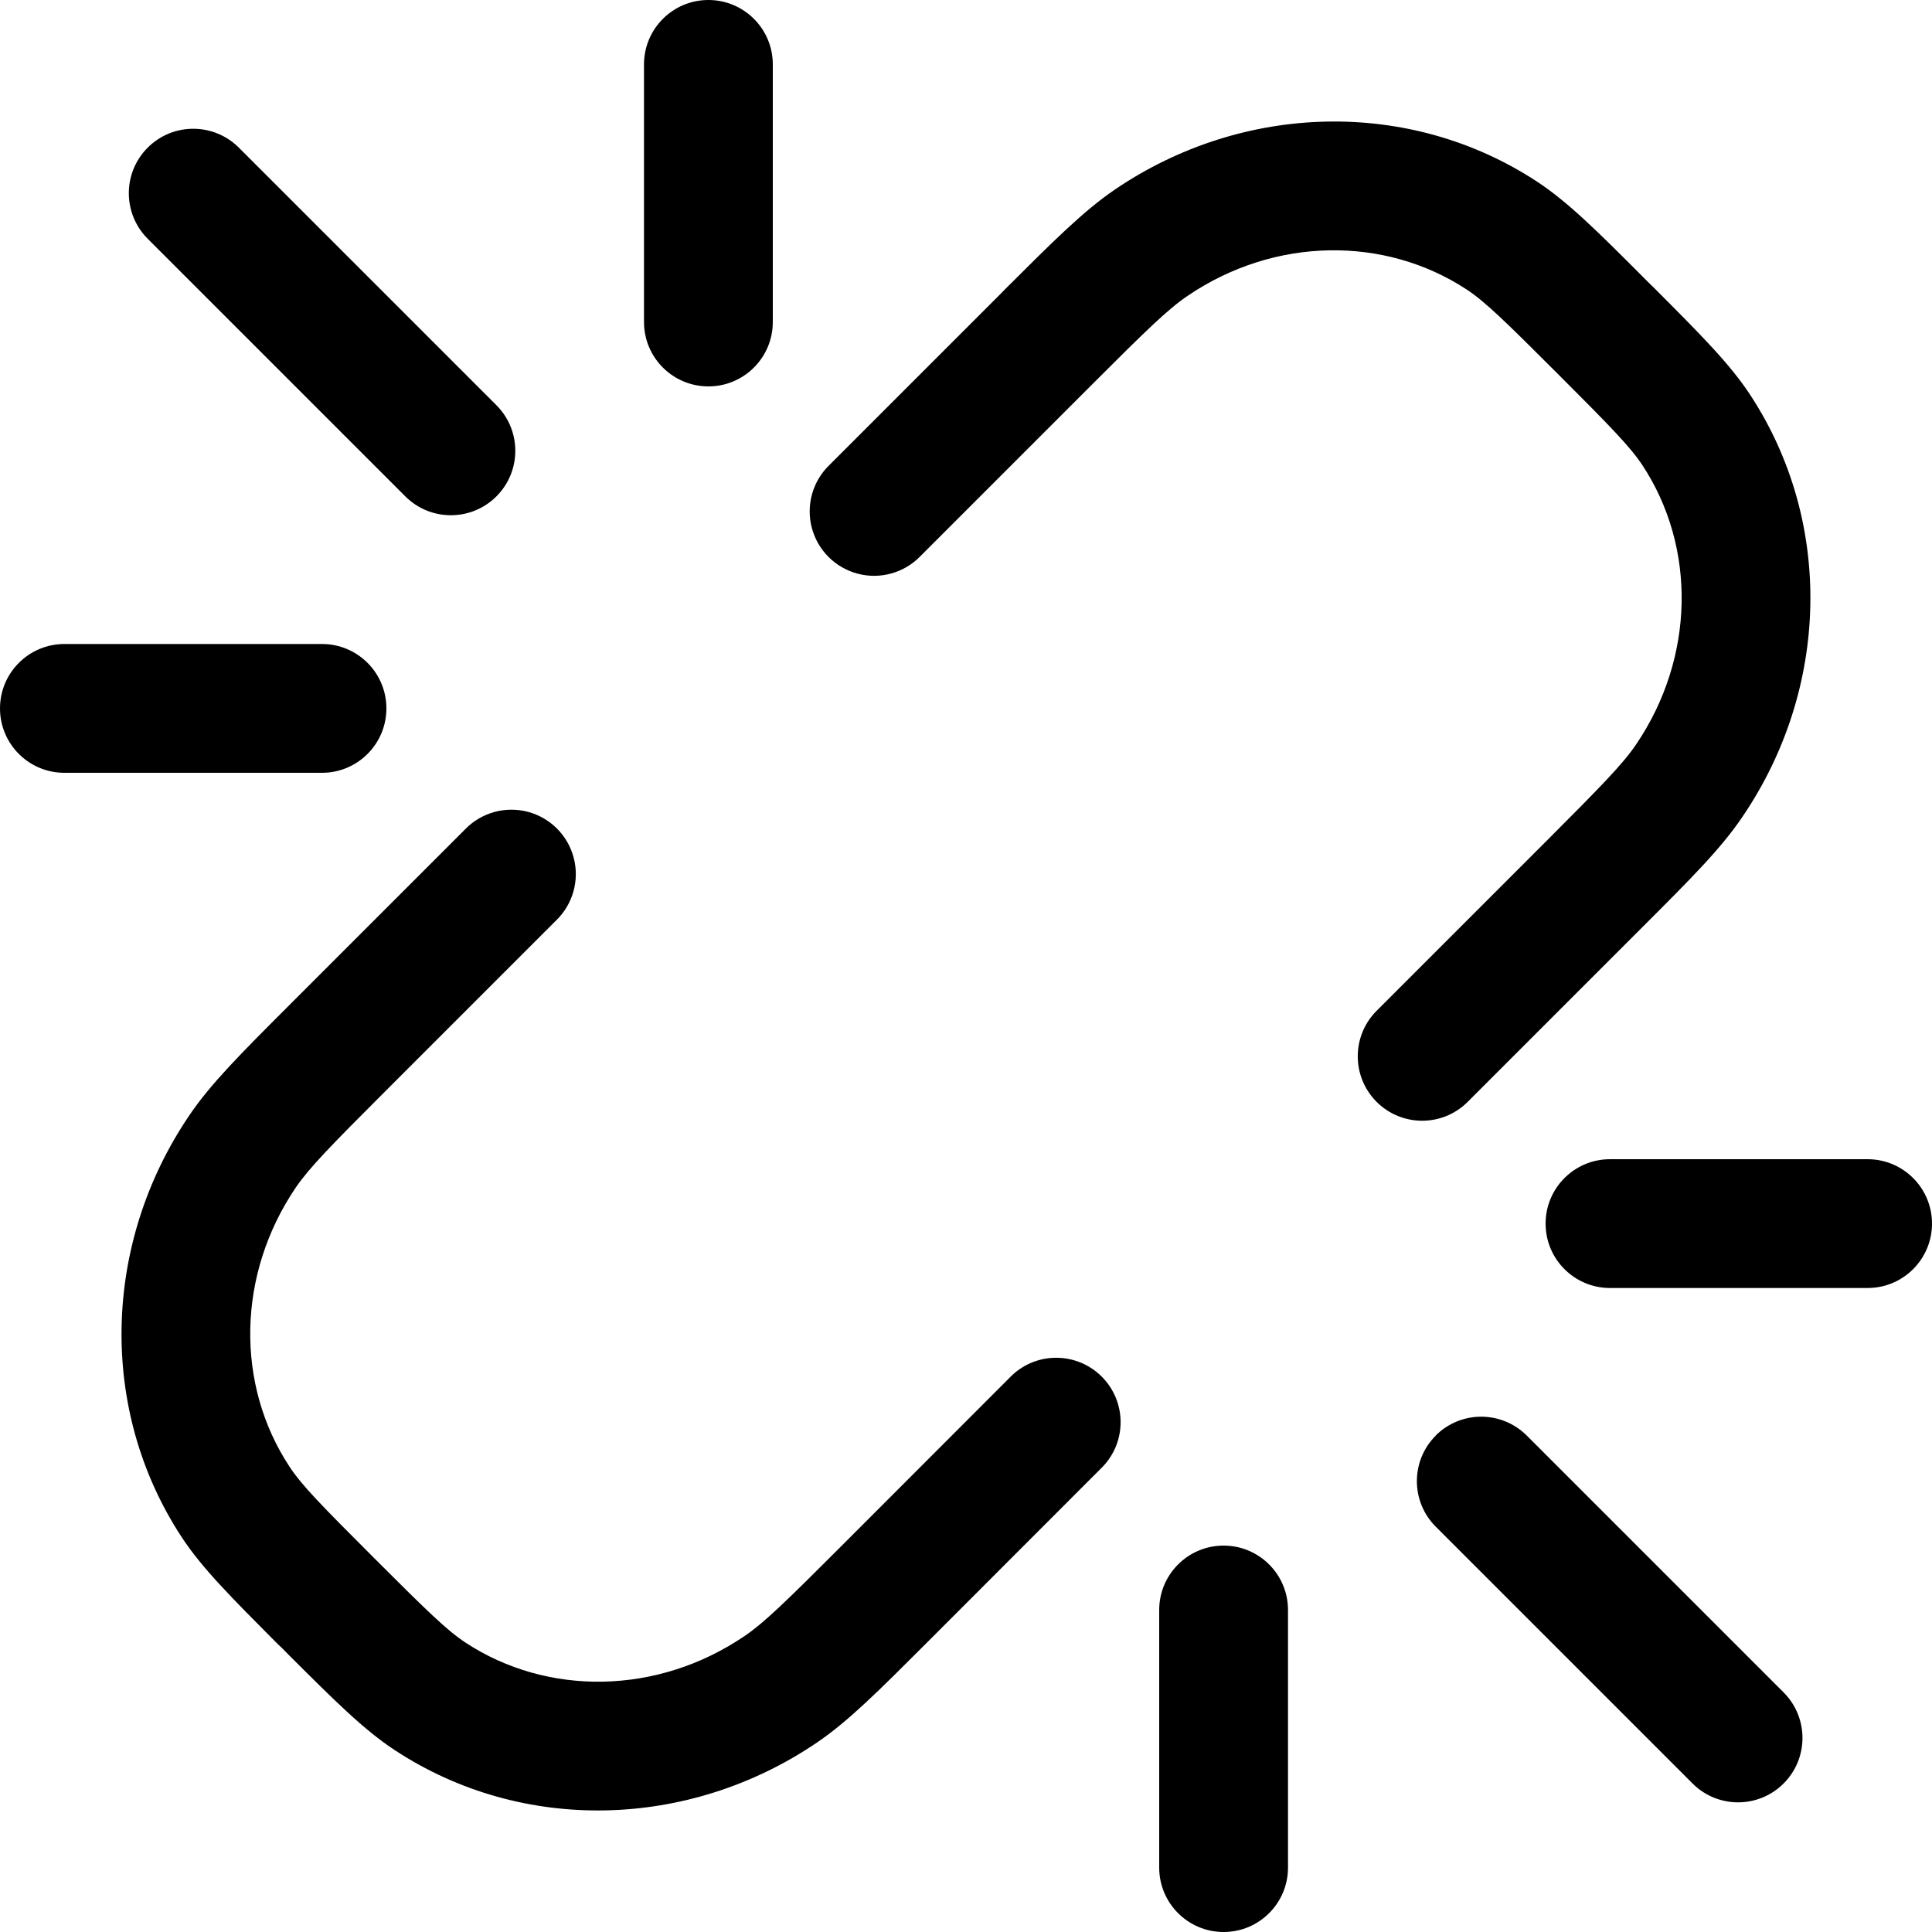
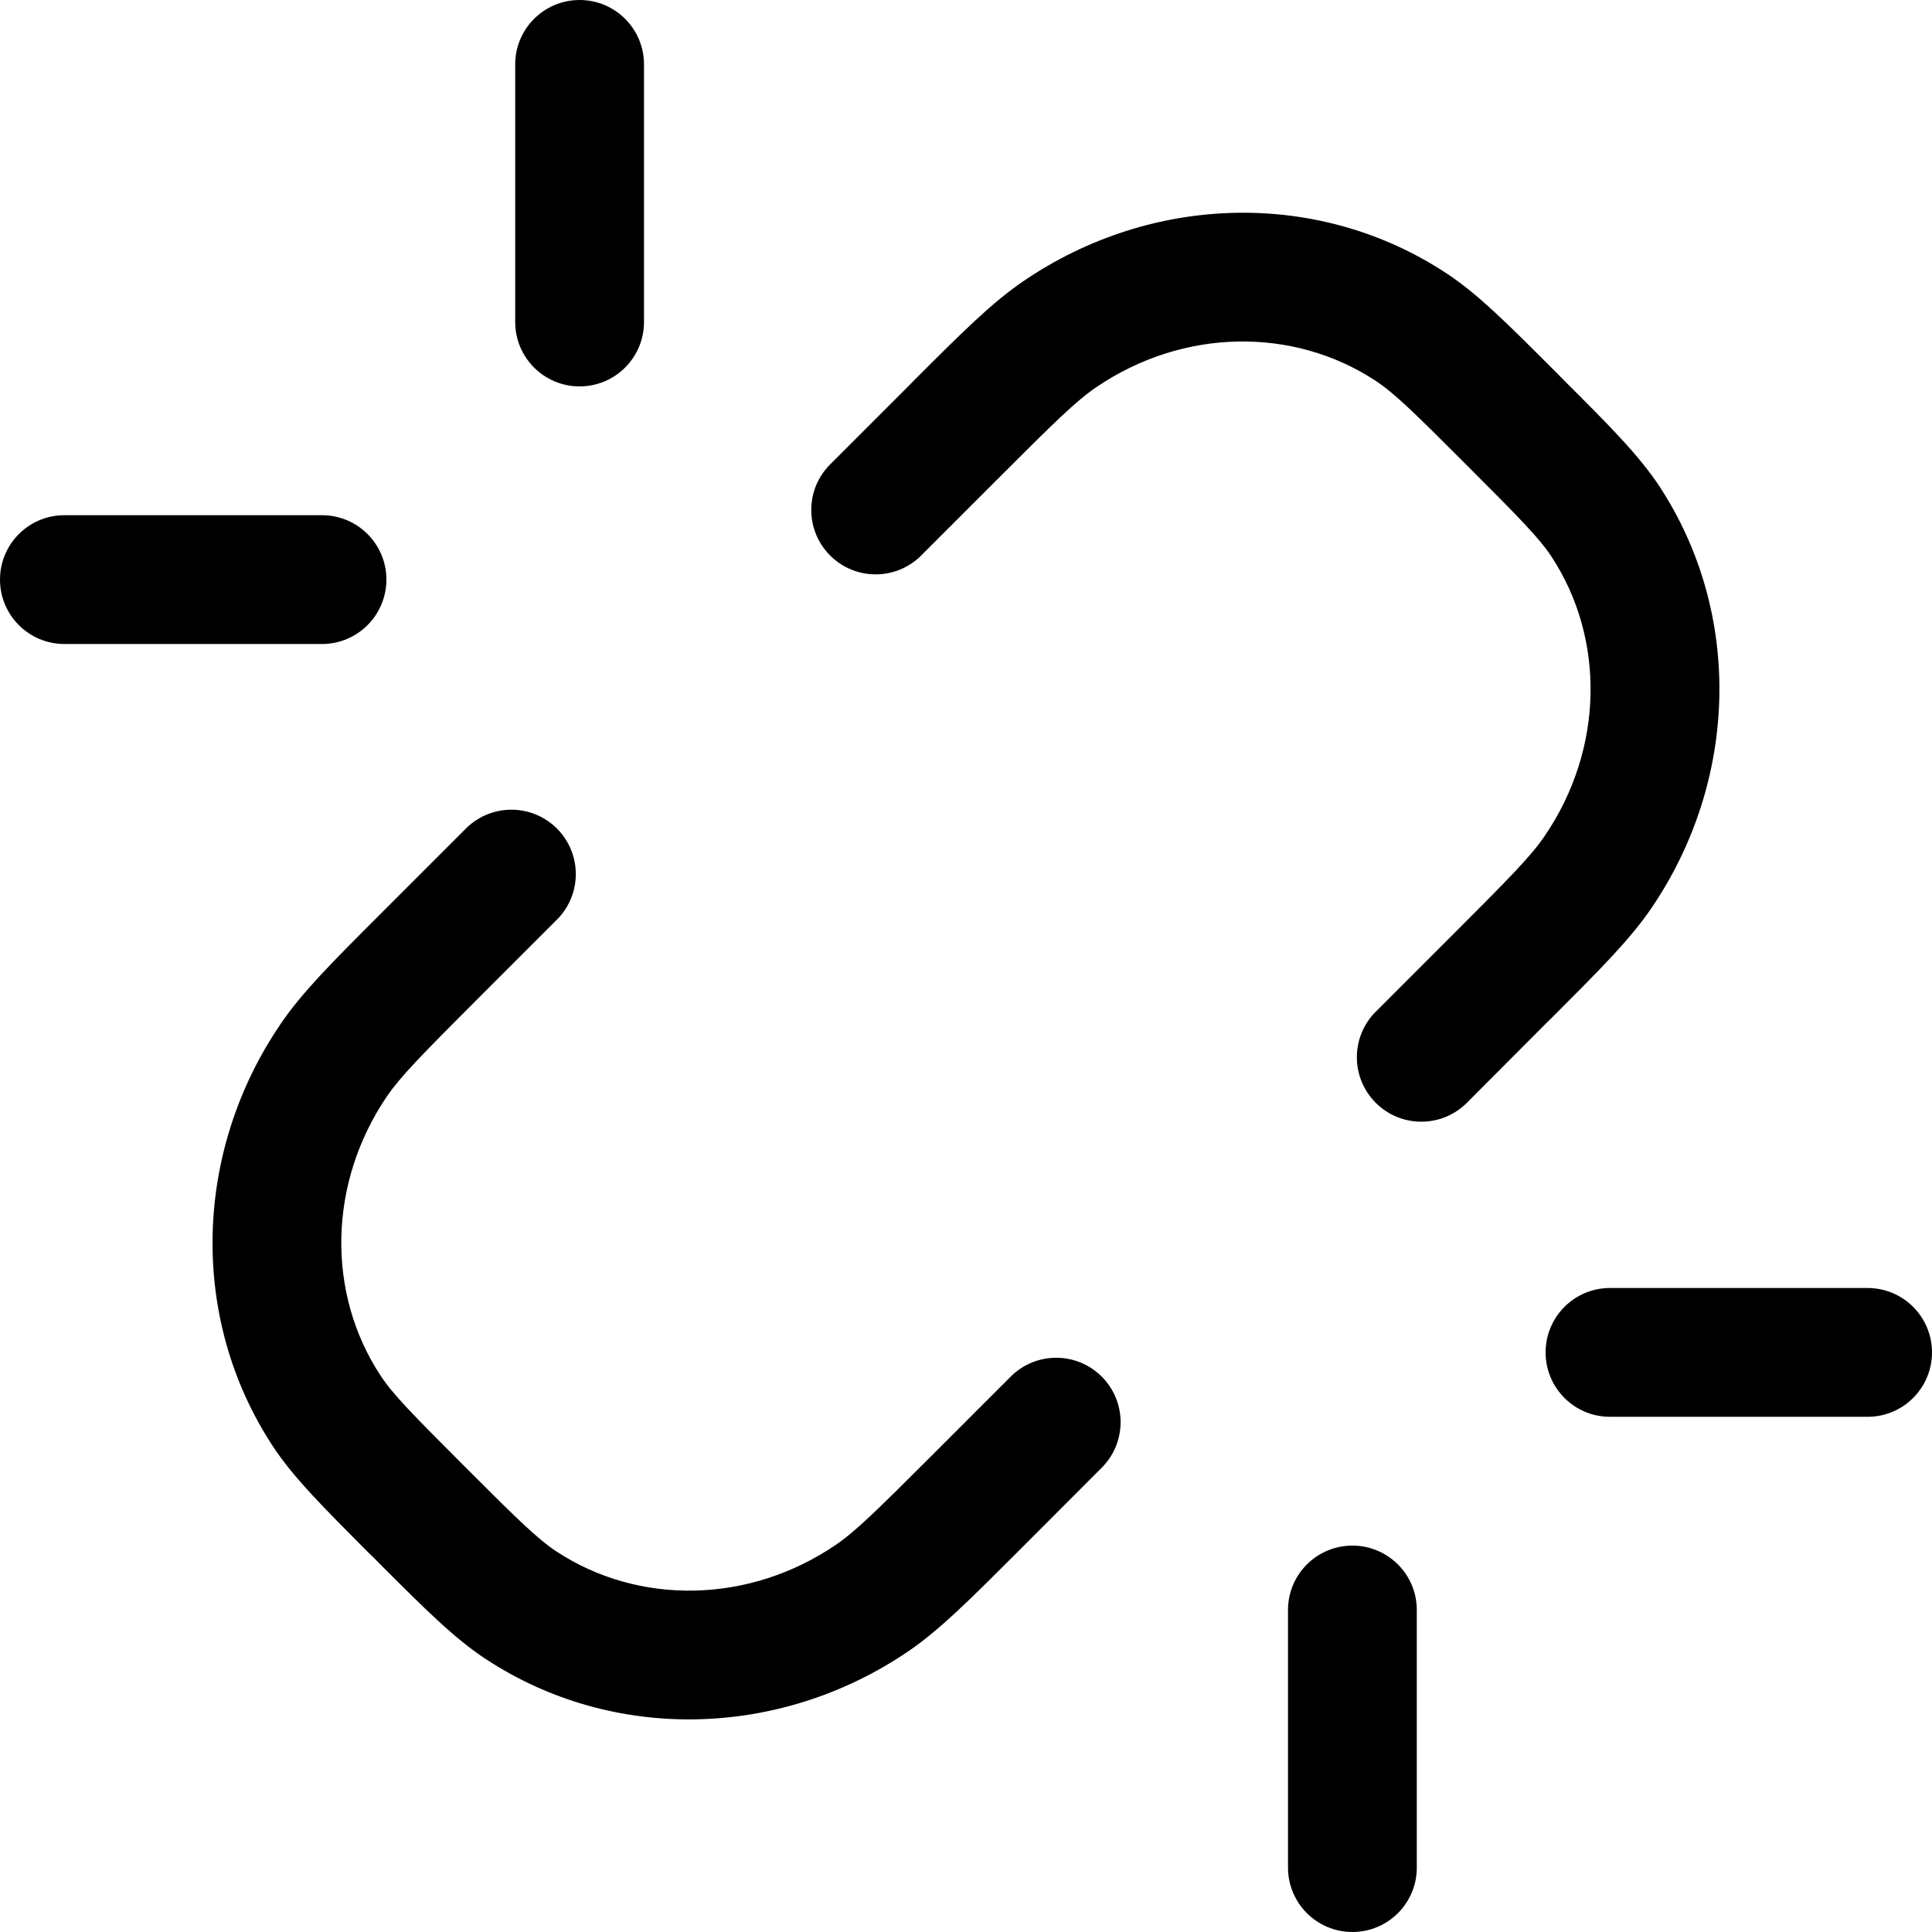
<svg xmlns="http://www.w3.org/2000/svg" width="15" height="15" fill="none">
-   <path fill-rule="evenodd" clip-rule="evenodd" d="M5.5 0a.5.5 0 01.5.5v2a.5.5 0 11-1 0v-2a.5.5 0 01.5-.5zm7 9a.5.5 0 000 1h2a.5.5 0 000-1h-2zm-1.354 2.146a.5.5 0 01.708 0l2 2a.5.5 0 01-.707.707l-2-2a.5.5 0 010-.707zM9.5 12a.5.5 0 01.5.5v2a.5.5 0 11-1 0v-2a.5.5 0 01.5-.5zM1.854 1.146a.5.5 0 00-.707.708l2 2a.5.5 0 10.707-.708l-2-2zM0 5.5A.5.5 0 01.5 5h2a.5.5 0 010 1h-2a.5.5 0 01-.5-.5zm2.285 2.265l-.043.043c-.37.37-.606.606-.771.85-.675.993-.71 2.287-.06 3.277.158.241.39.472.74.824l.046.044.044.045c.352.351.583.582.824.74.99.651 2.284.616 3.278-.059.243-.165.48-.402.849-.771l.043-.043 1.325-1.326a.5.5 0 00-.707-.707l-1.325 1.326c-.427.427-.593.589-.747.694-.677.46-1.532.468-2.167.051-.144-.095-.298-.245-.71-.657-.412-.412-.563-.566-.657-.71-.418-.635-.409-1.49.05-2.167.106-.154.268-.32.695-.747l1.326-1.326a.5.5 0 10-.707-.707L2.285 7.765zm6.187-4.773c.427-.427.593-.589.747-.694.676-.46 1.531-.468 2.167-.051.144.095.298.245.71.657.412.412.562.566.657.71.417.635.408 1.49-.051 2.167-.105.154-.268.32-.694.747l-1.326 1.326a.5.5 0 00.707.707l1.326-1.326.043-.043c.37-.37.606-.606.77-.85.676-.993.71-2.287.06-3.277-.158-.241-.389-.472-.74-.824l-.045-.044-.045-.045c-.35-.351-.582-.582-.823-.741-.99-.65-2.284-.615-3.278.06-.243.165-.48.402-.85.771l-.042.043-1.326 1.326a.5.5 0 10.707.707l1.326-1.326z" fill="currentColor" />
+   <path fill-rule="evenodd" clip-rule="evenodd" d="M5 .5a.5.5 0 10-1 0v2a.5.5 0 001 0v-2zm7 10a.5.5 0 01.5-.5h2a.5.5 0 010 1h-2a.5.5 0 01-.5-.5zM10.5 12a.5.5 0 01.5.5v2a.5.5 0 11-1 0v-2a.5.5 0 01.5-.5zM0 4.5A.5.5 0 01.5 4h2a.5.5 0 010 1h-2a.5.5 0 01-.5-.5zm2.992 2.558l-.043.043c-.37.37-.606.606-.771.85-.676.993-.71 2.287-.06 3.277.158.241.39.472.74.824l.046.044.044.045c.351.351.582.582.824.74.99.651 2.284.616 3.278-.059.243-.165.48-.402.849-.771l.043-.043.618-.619a.5.5 0 00-.707-.707l-.619.619c-.427.427-.592.589-.746.694-.677.46-1.532.468-2.167.051-.144-.095-.299-.245-.71-.657-.412-.412-.563-.566-.657-.71-.418-.636-.409-1.49.05-2.167.106-.154.268-.32.695-.747l.619-.619a.5.5 0 10-.707-.707l-.62.62zM7.765 3.7c.427-.427.592-.589.747-.694.676-.46 1.531-.468 2.166-.051.145.095.299.245.71.657.412.412.563.566.658.71.417.636.408 1.49-.052 2.167-.104.154-.267.32-.694.747l-.619.619a.5.5 0 00.708.707l.618-.62.043-.042c.37-.37.606-.606.772-.85.675-.993.71-2.287.06-3.277-.16-.241-.39-.472-.742-.823l-.044-.045-.045-.045c-.351-.351-.582-.582-.824-.74-.99-.651-2.283-.616-3.277.06-.243.164-.48.4-.85.77l-.042.043-.619.619a.5.5 0 00.707.707l.619-.619z" fill="currentColor" />
</svg>
